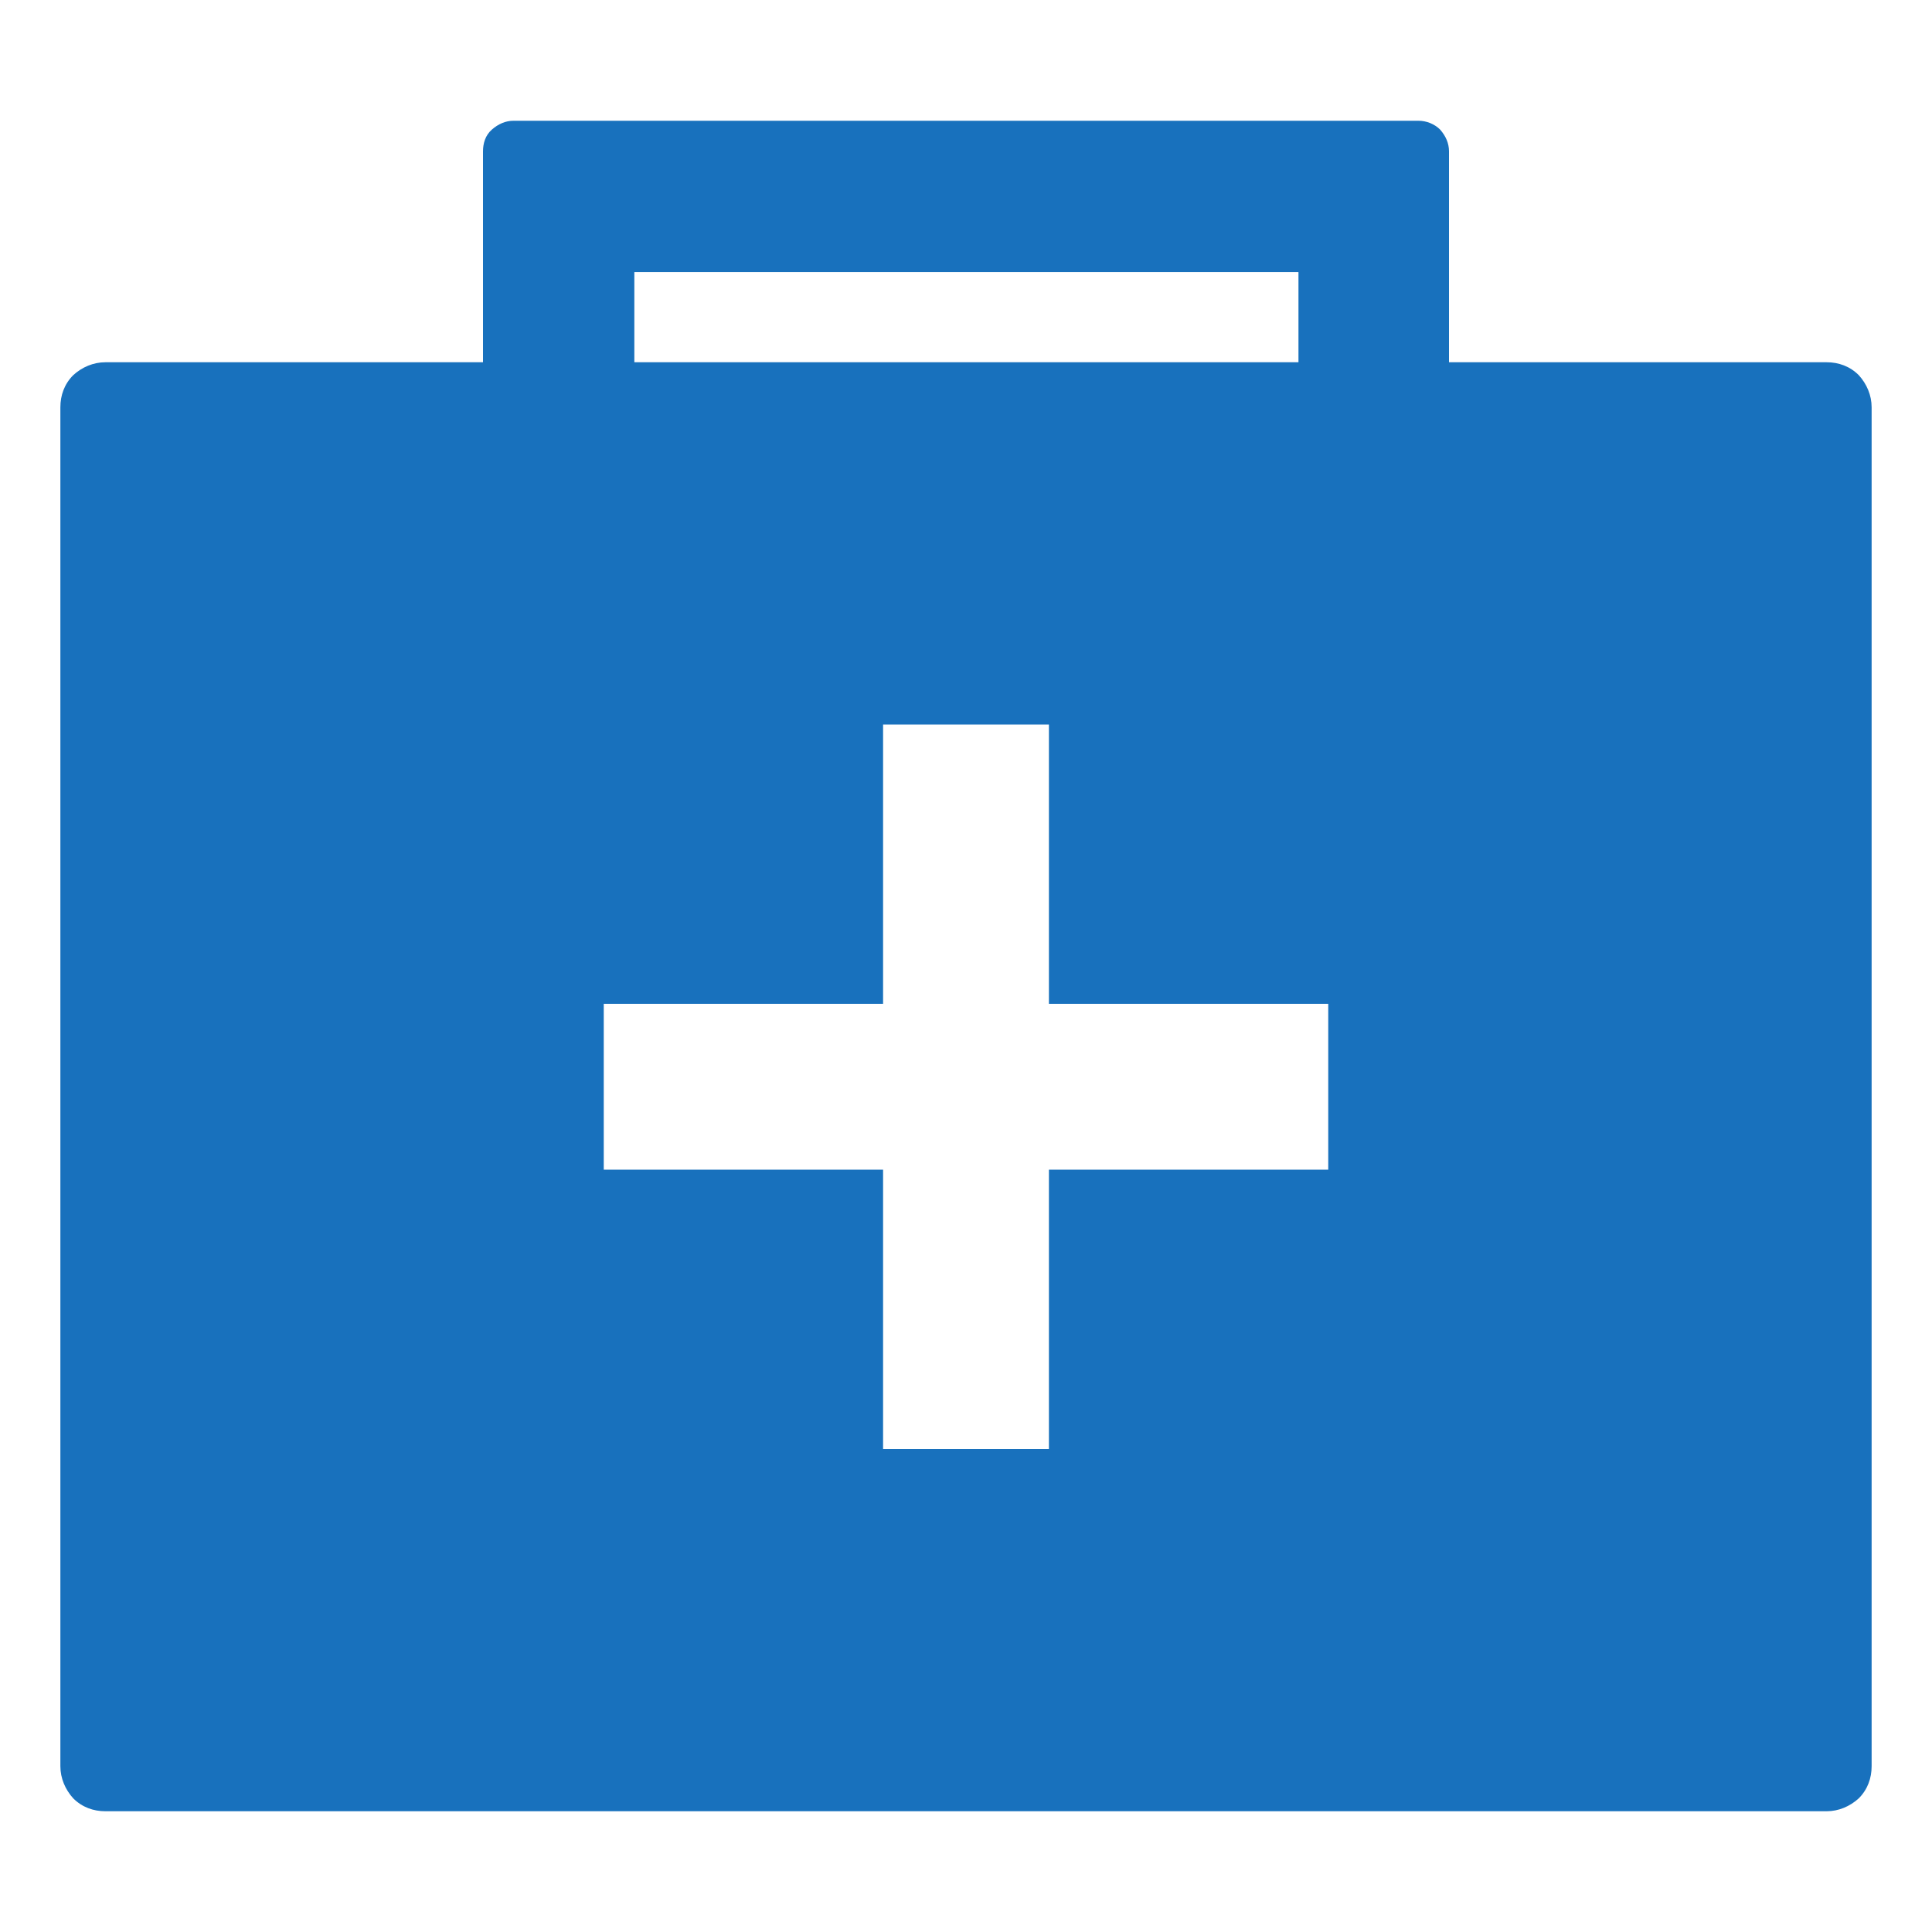
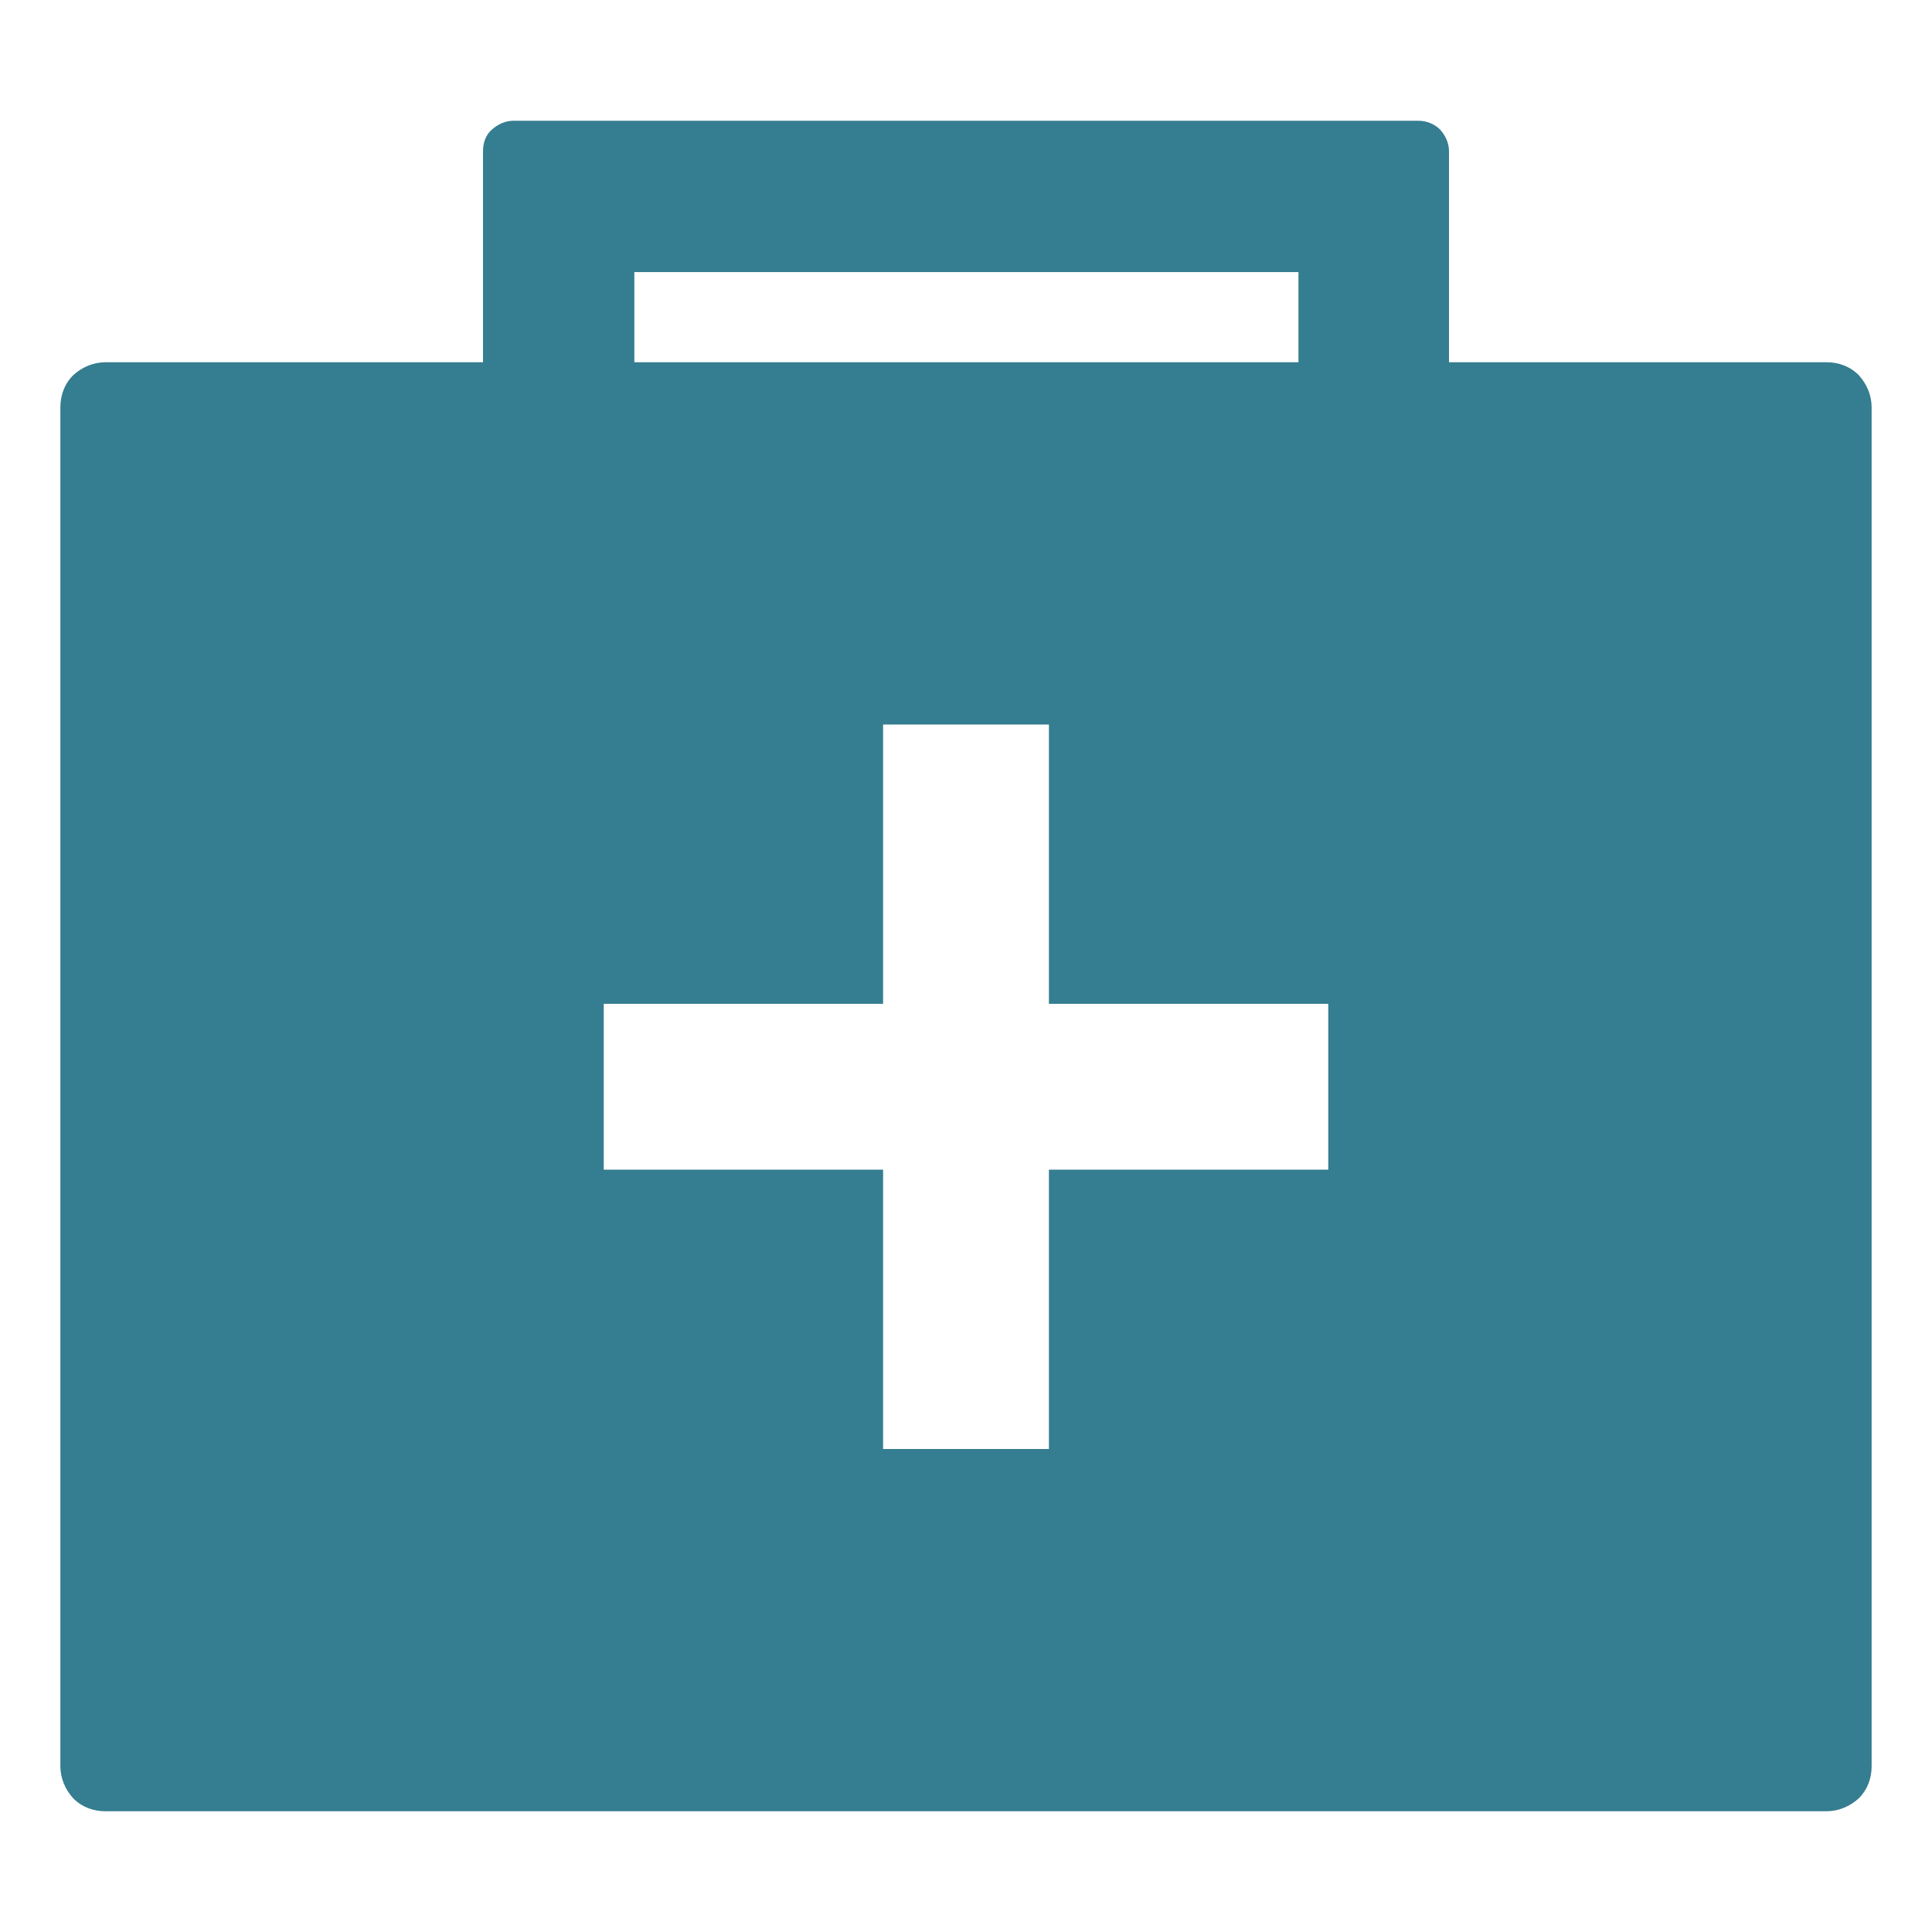
<svg xmlns="http://www.w3.org/2000/svg" id="Layer_1" version="1.1" viewBox="0 0 24 24">
  <defs>
    <style>
      .st0 {
-         fill: #1871bd;
+         fill: #357d90;
      }
    </style>
  </defs>
-   <path class="st0" d="M22.69,4.5h-4.69V1.88c0-.1-.04-.19-.11-.27-.07-.07-.17-.11-.27-.11H6.38c-.1,0-.19.04-.27.11s-.11.17-.11.27v2.62H1.31c-.15,0-.29.06-.4.16-.11.11-.16.25-.16.4v16.88c0,.15.06.29.16.4.11.11.25.16.4.16h21.38c.15,0,.29-.06.4-.16.11-.11.16-.25.16-.4V5.06c0-.15-.06-.29-.16-.4-.11-.11-.25-.16-.4-.16ZM7.88,3.38h8.25v1.12H7.88v-1.12ZM16.5,14.53h-3.47v3.47h-2.06v-3.47h-3.47v-2.06h3.47v-3.47h2.06v3.47h3.47v2.06Z" />
+   <path class="st0" d="M22.69,4.5h-4.69V1.88c0-.1-.04-.19-.11-.27-.07-.07-.17-.11-.27-.11H6.38c-.1,0-.19.04-.27.11s-.11.17-.11.27v2.62H1.31c-.15,0-.29.06-.4.16-.11.11-.16.25-.16.4v16.88c0,.15.06.29.16.4.11.11.25.16.4.16h21.38c.15,0,.29-.06.4-.16.11-.11.16-.25.16-.4V5.06c0-.15-.06-.29-.16-.4-.11-.11-.25-.16-.4-.16ZM7.88,3.38h8.25v1.12H7.88v-1.12ZM16.5,14.53h-3.47v3.47h-2.06v-3.47h-3.47v-2.06h3.47v-3.47h2.06v3.47h3.47s0,2.06,0,2.06Z" />
</svg>
